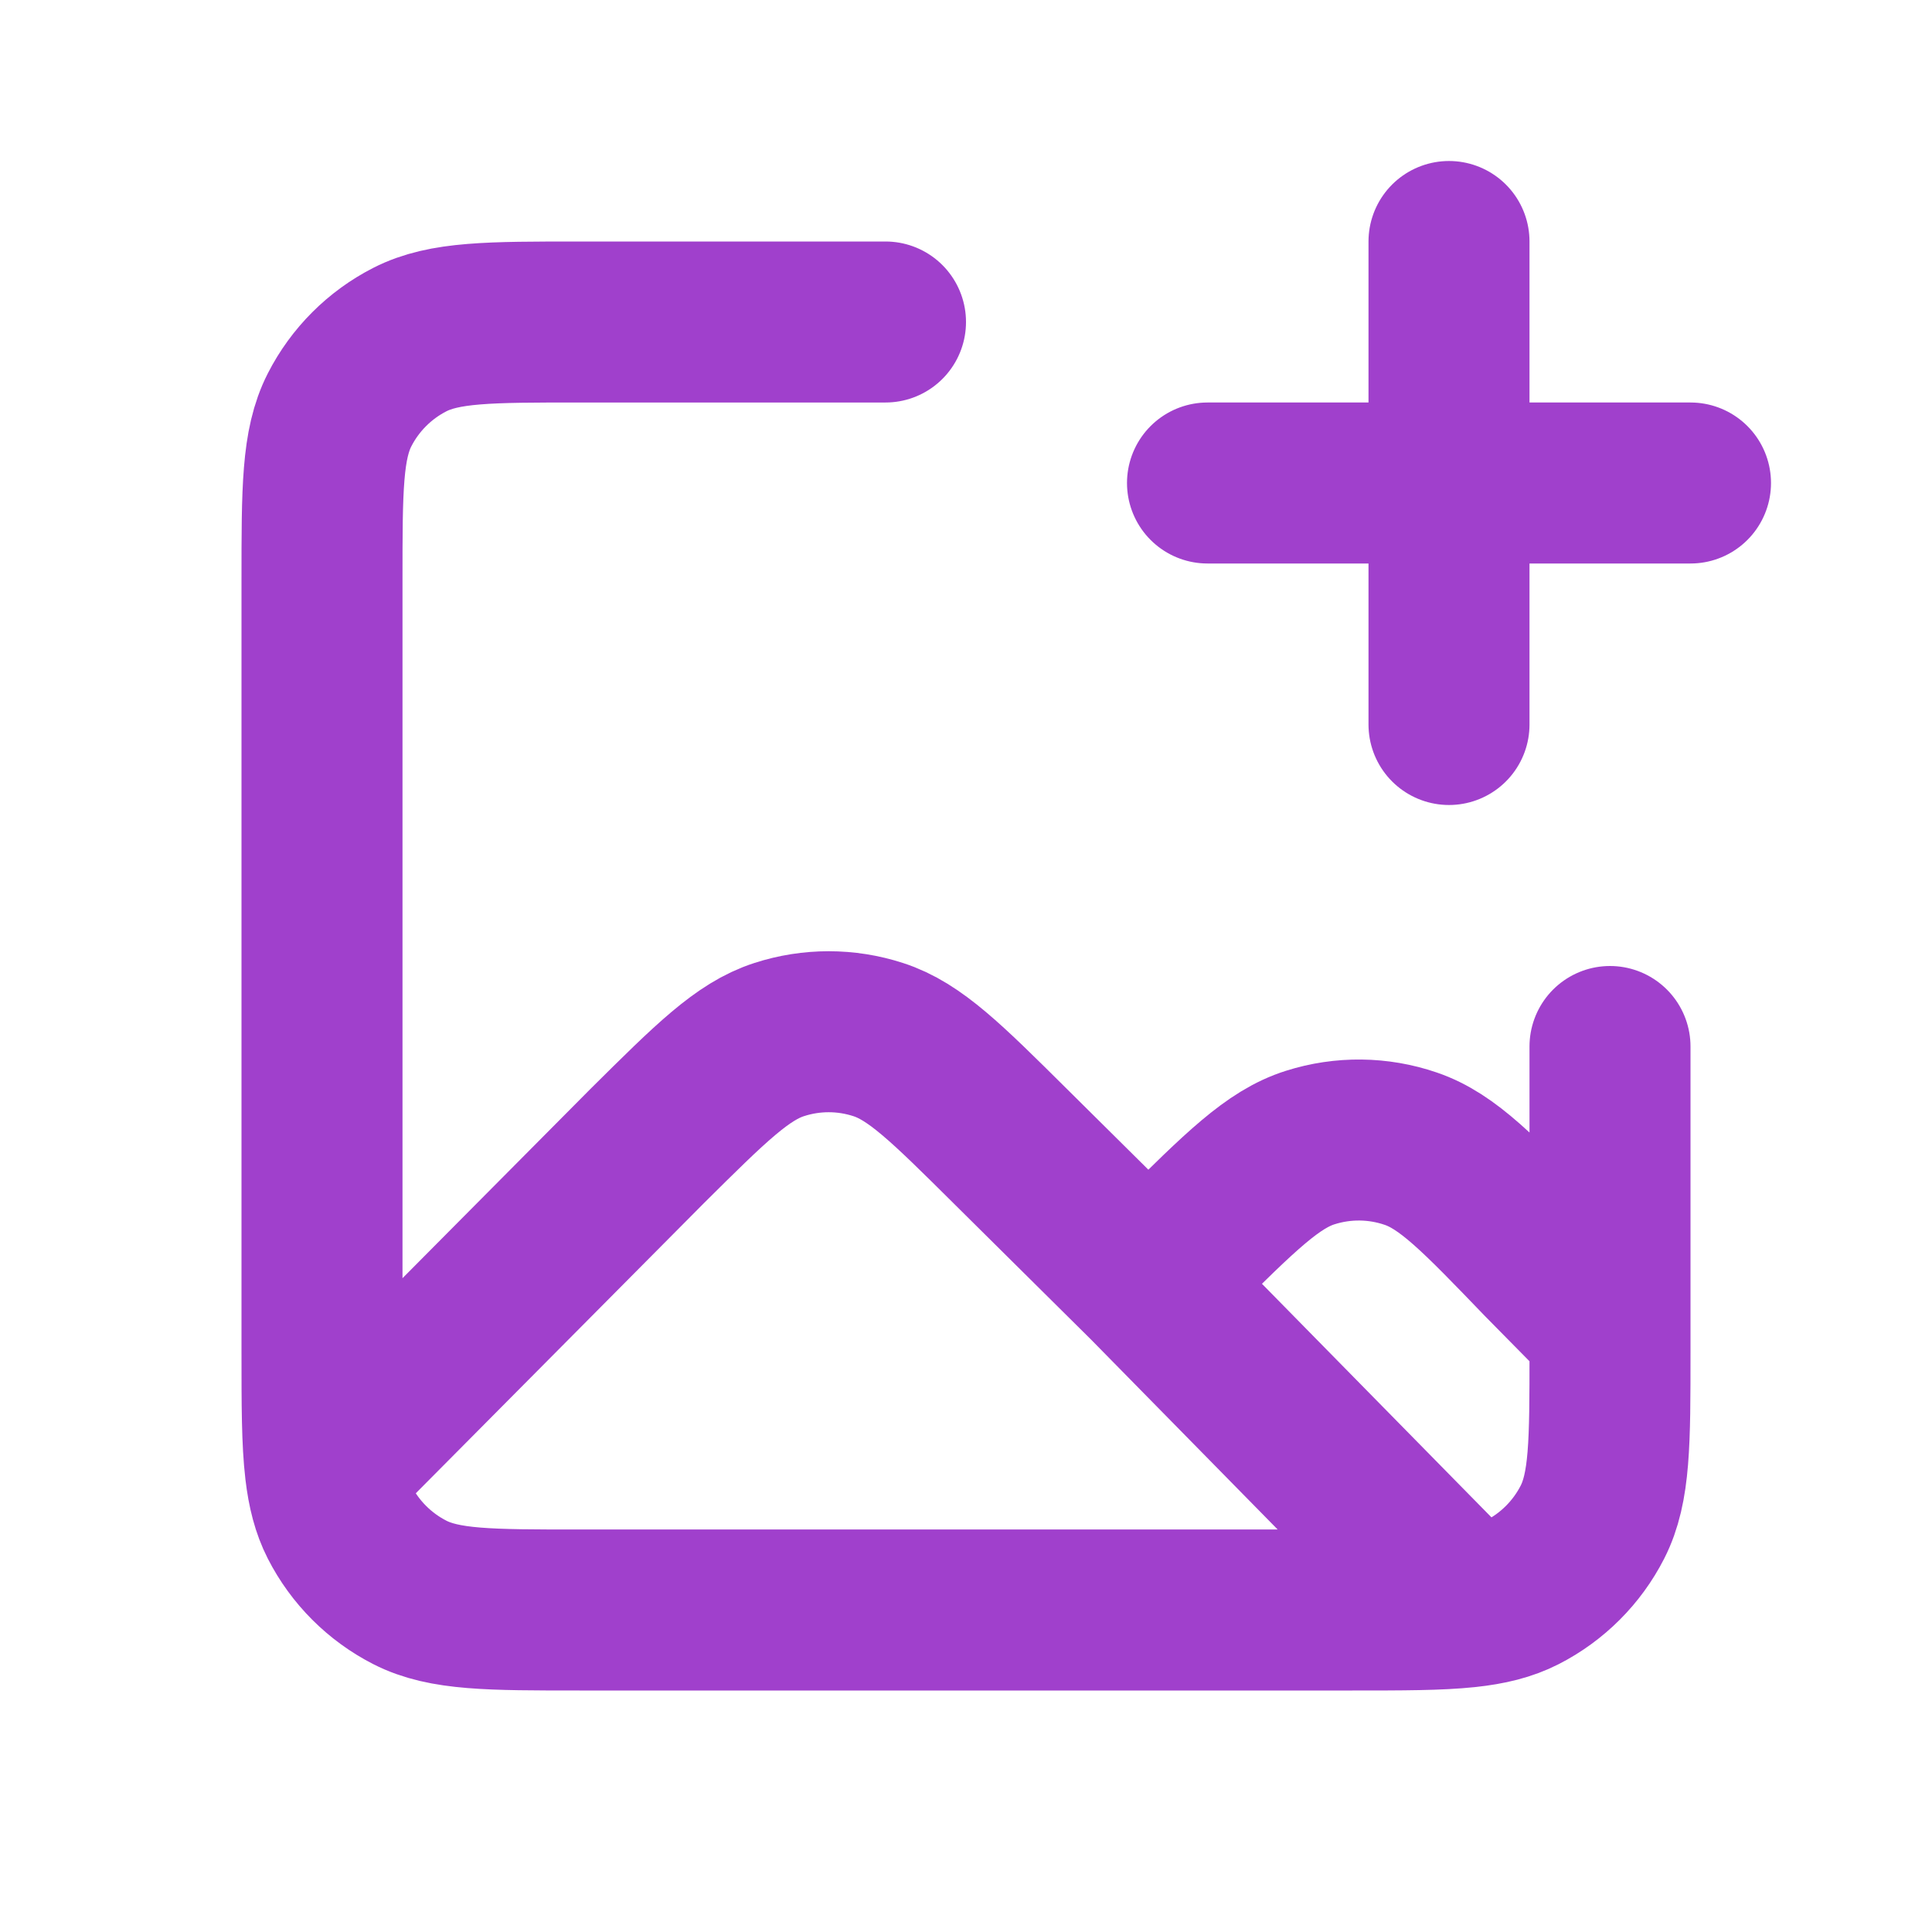
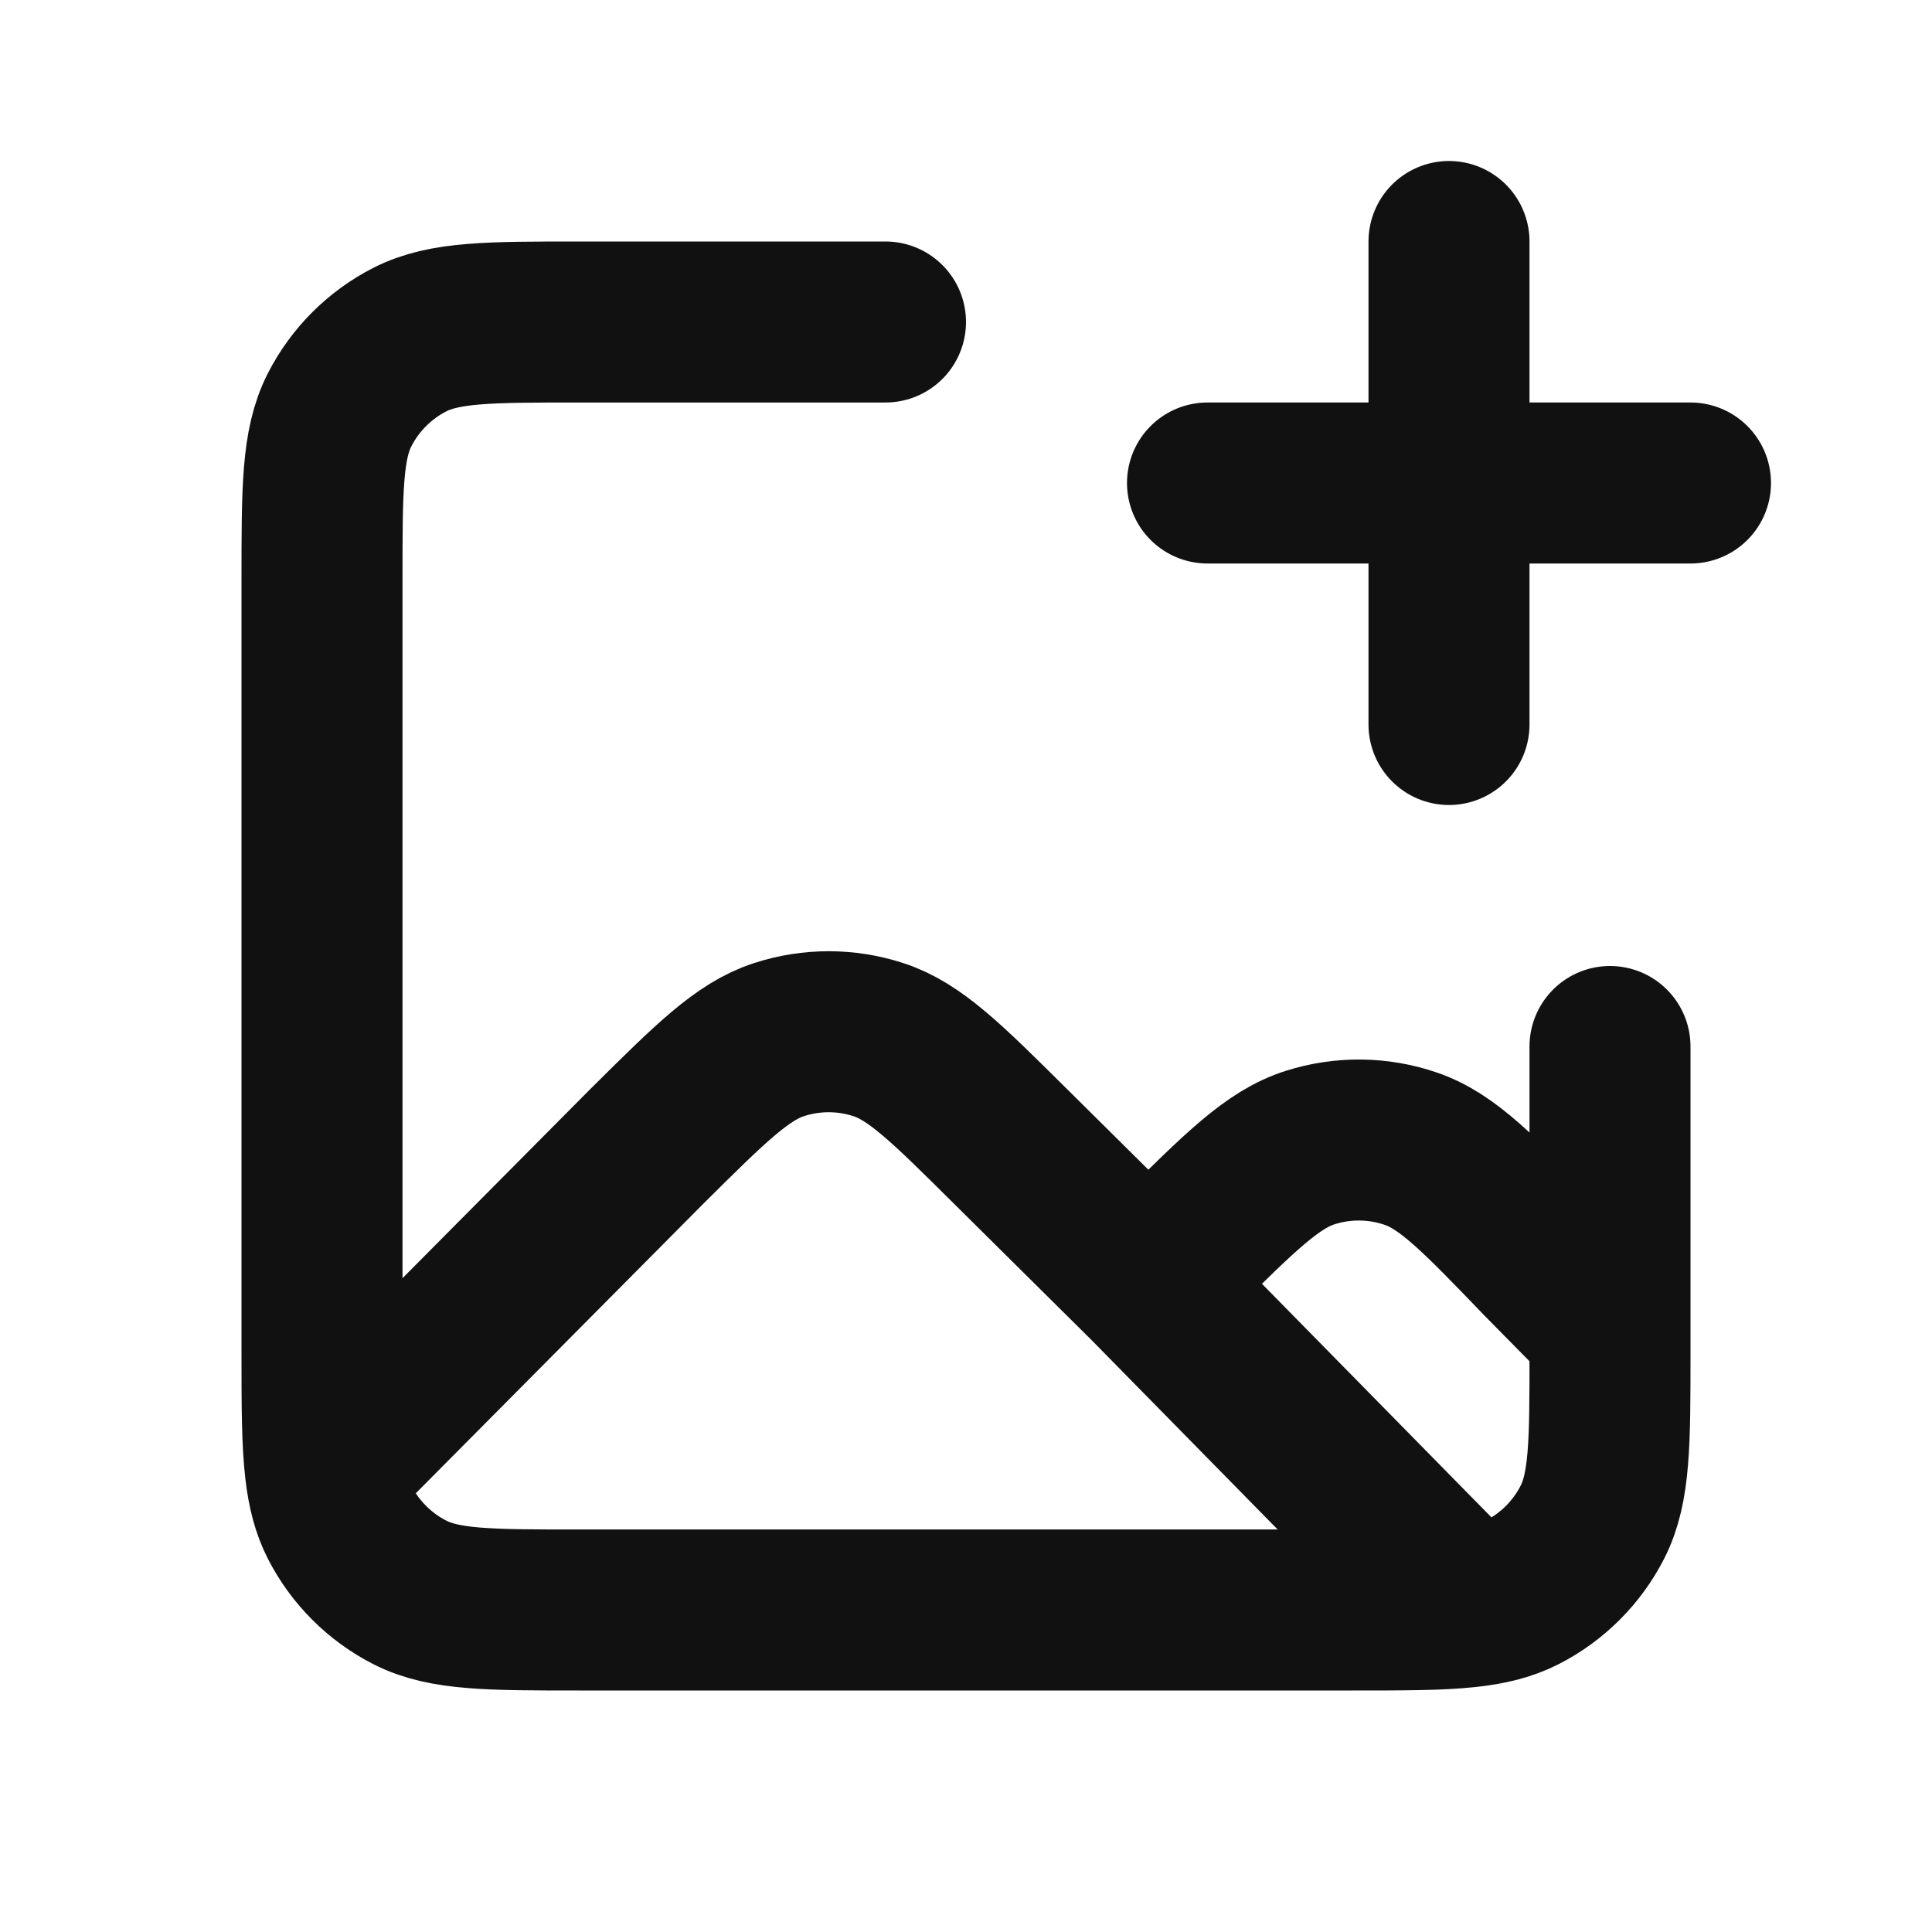
<svg xmlns="http://www.w3.org/2000/svg" width="800px" height="800px" viewBox="0 0 24 24" fill="none">
-   <path d="M14.265 15.938L12.547 14.235C11.758 13.452 11.363 13.06 10.909 12.914C10.509 12.784 10.079 12.784 9.679 12.914C9.225 13.06 8.83 13.452 8.041 14.235L4.042 18.262M14.265 15.938L14.606 15.599C15.412 14.8 15.815 14.4 16.277 14.255C16.684 14.126 17.121 14.131 17.524 14.269C17.983 14.425 18.377 14.834 19.164 15.652L20 16.5M14.265 15.938L18.22 19.963M18.22 19.963C17.87 20 17.421 20 16.8 20H7.2C6.08 20 5.52 20 5.092 19.782C4.716 19.59 4.41 19.284 4.218 18.908C4.126 18.727 4.073 18.523 4.042 18.262M18.22 19.963C18.501 19.933 18.718 19.879 18.908 19.782C19.284 19.59 19.59 19.284 19.782 18.908C20 18.48 20 17.92 20 16.8V13M11 4H7.2C6.08 4 5.52 4 5.092 4.218C4.716 4.41 4.41 4.716 4.218 5.092C4 5.52 4 6.08 4 7.2V16.8C4 17.447 4 17.907 4.042 18.262M18 9V6M18 6V3M18 6H21M18 6H15" stroke="#a040cc" stroke-width="2" stroke-linecap="round" stroke-linejoin="round" />
+   <path d="M14.265 15.938L12.547 14.235C11.758 13.452 11.363 13.06 10.909 12.914C10.509 12.784 10.079 12.784 9.679 12.914C9.225 13.06 8.83 13.452 8.041 14.235L4.042 18.262M14.265 15.938L14.606 15.599C15.412 14.8 15.815 14.4 16.277 14.255C16.684 14.126 17.121 14.131 17.524 14.269C17.983 14.425 18.377 14.834 19.164 15.652L20 16.5M14.265 15.938L18.22 19.963M18.22 19.963C17.87 20 17.421 20 16.8 20H7.2C6.08 20 5.52 20 5.092 19.782C4.716 19.59 4.41 19.284 4.218 18.908C4.126 18.727 4.073 18.523 4.042 18.262M18.22 19.963C18.501 19.933 18.718 19.879 18.908 19.782C19.284 19.59 19.59 19.284 19.782 18.908C20 18.48 20 17.92 20 16.8V13M11 4H7.2C6.08 4 5.52 4 5.092 4.218C4.716 4.41 4.41 4.716 4.218 5.092C4 5.52 4 6.08 4 7.2V16.8C4 17.447 4 17.907 4.042 18.262M18 9V6M18 6V3M18 6H21M18 6H15" stroke="#111111" stroke-width="2" stroke-linecap="round" stroke-linejoin="round" />
</svg>
